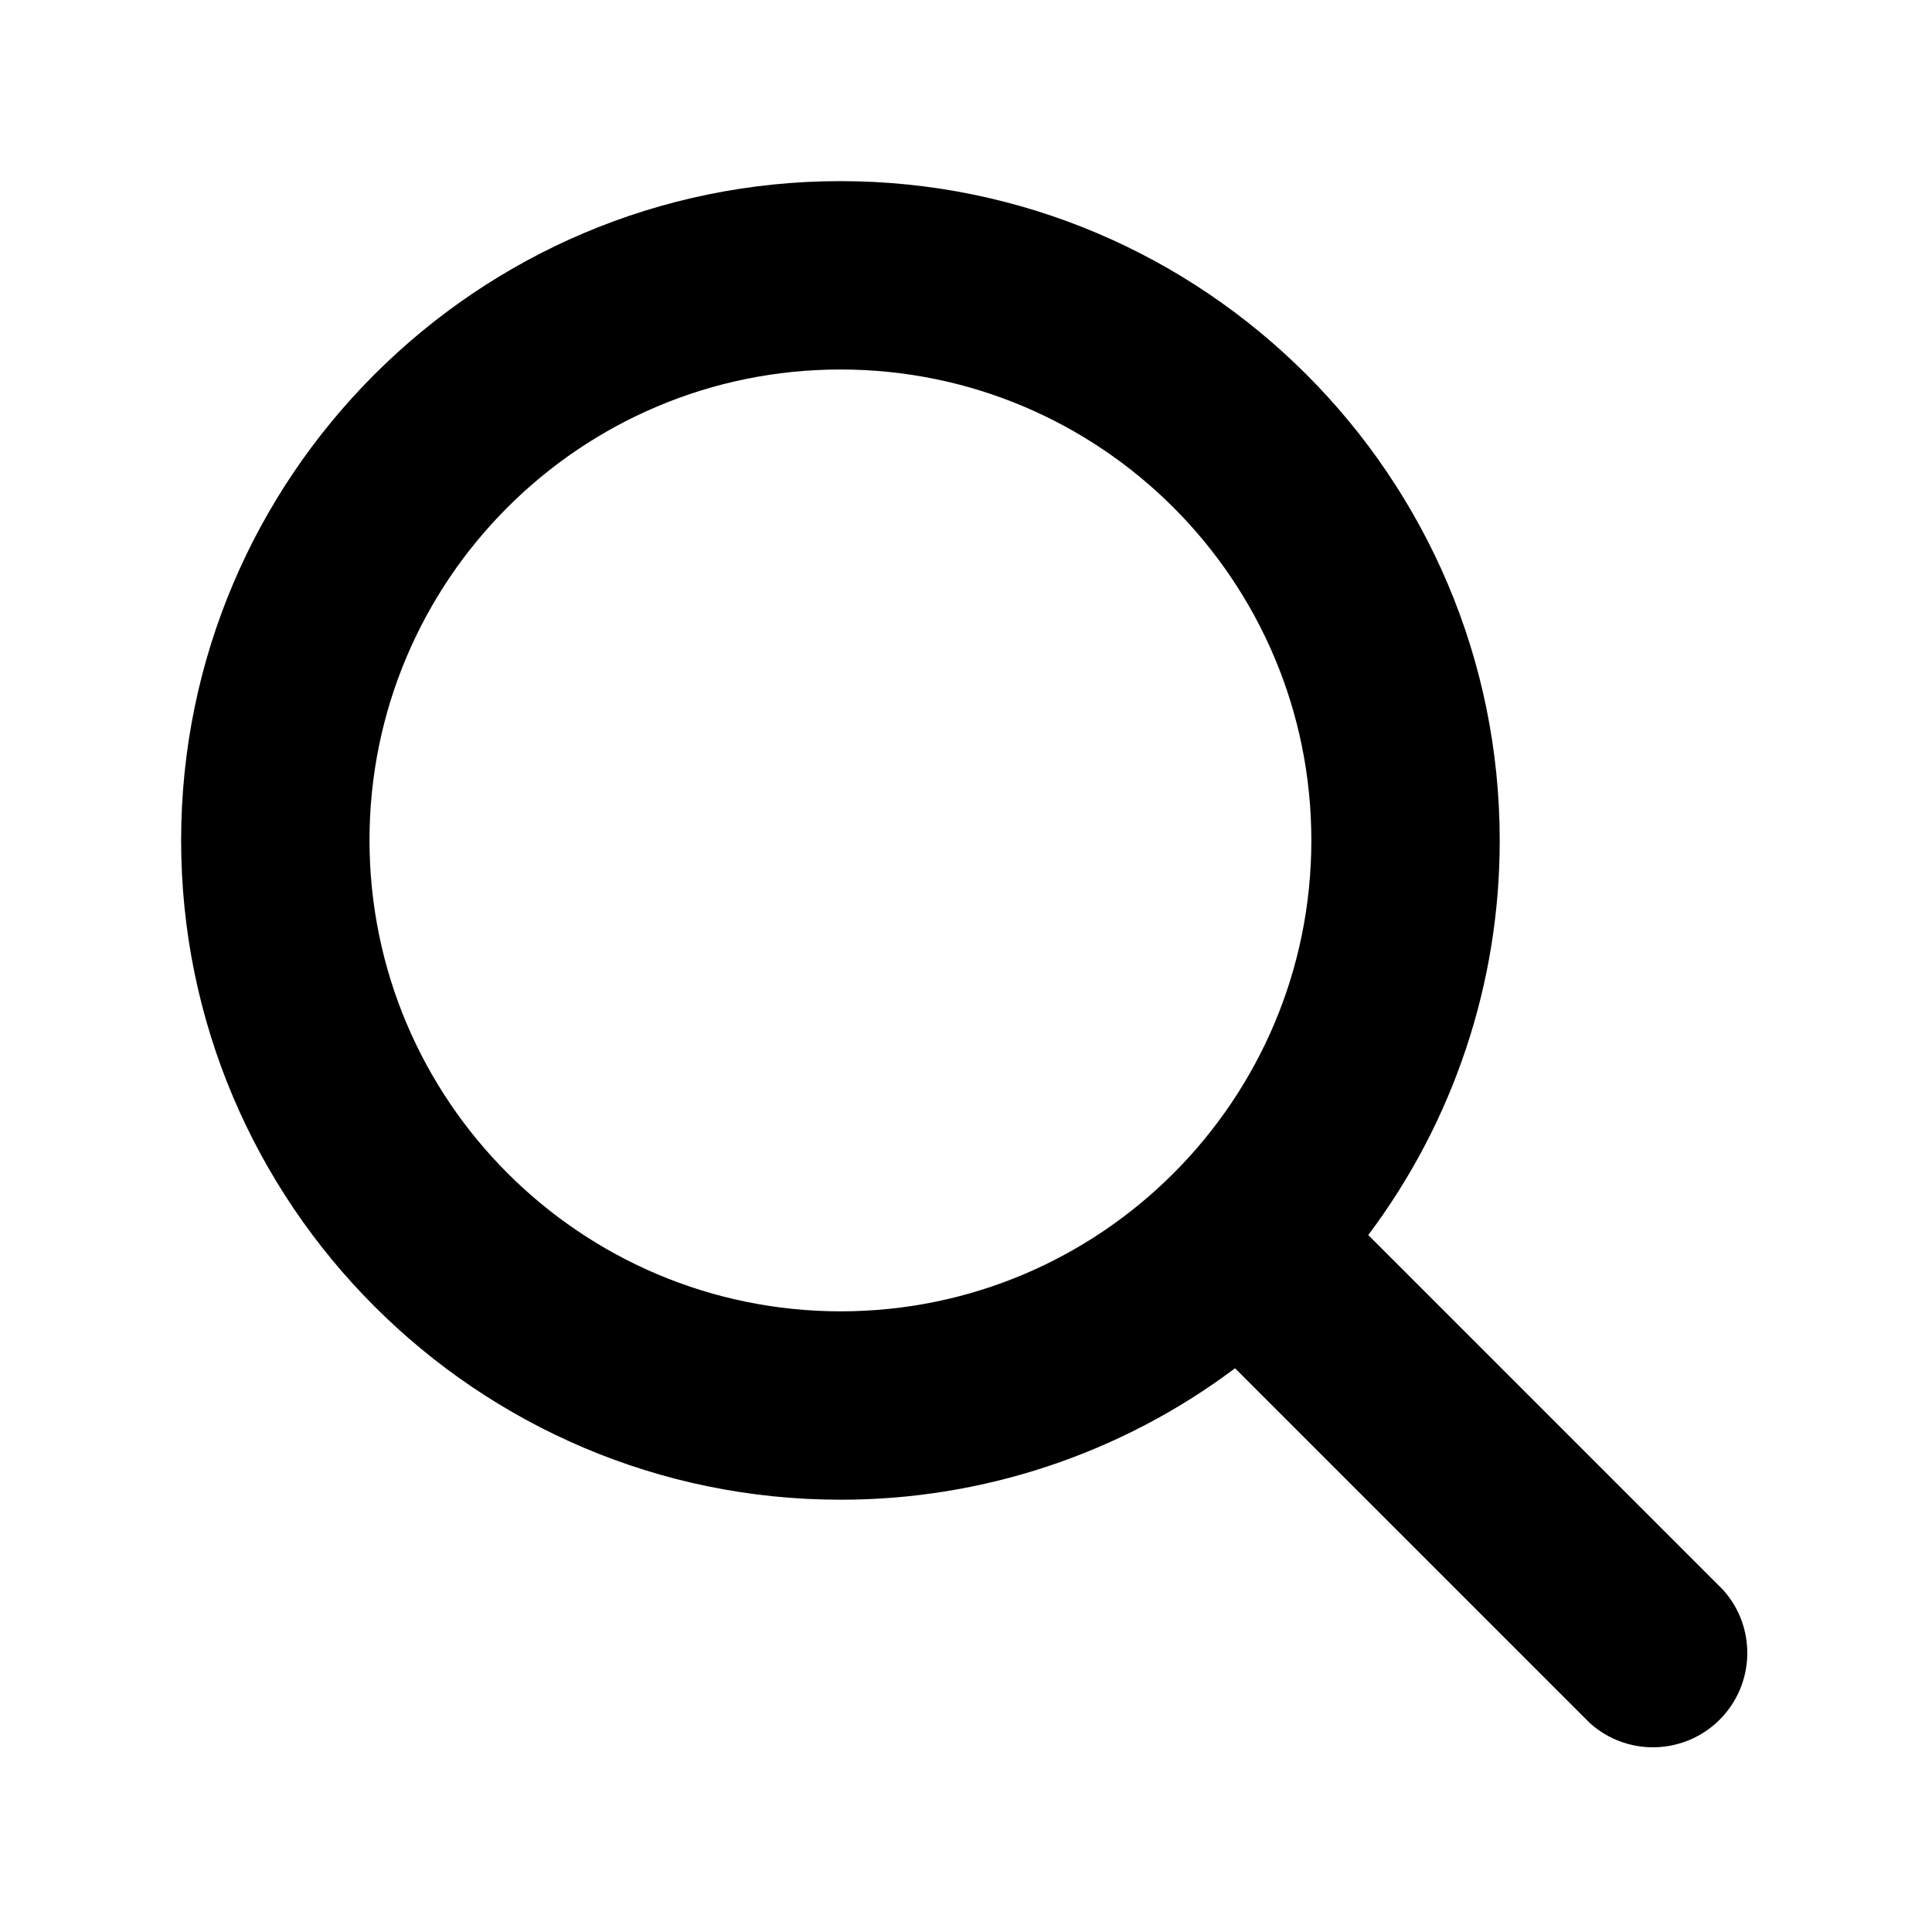
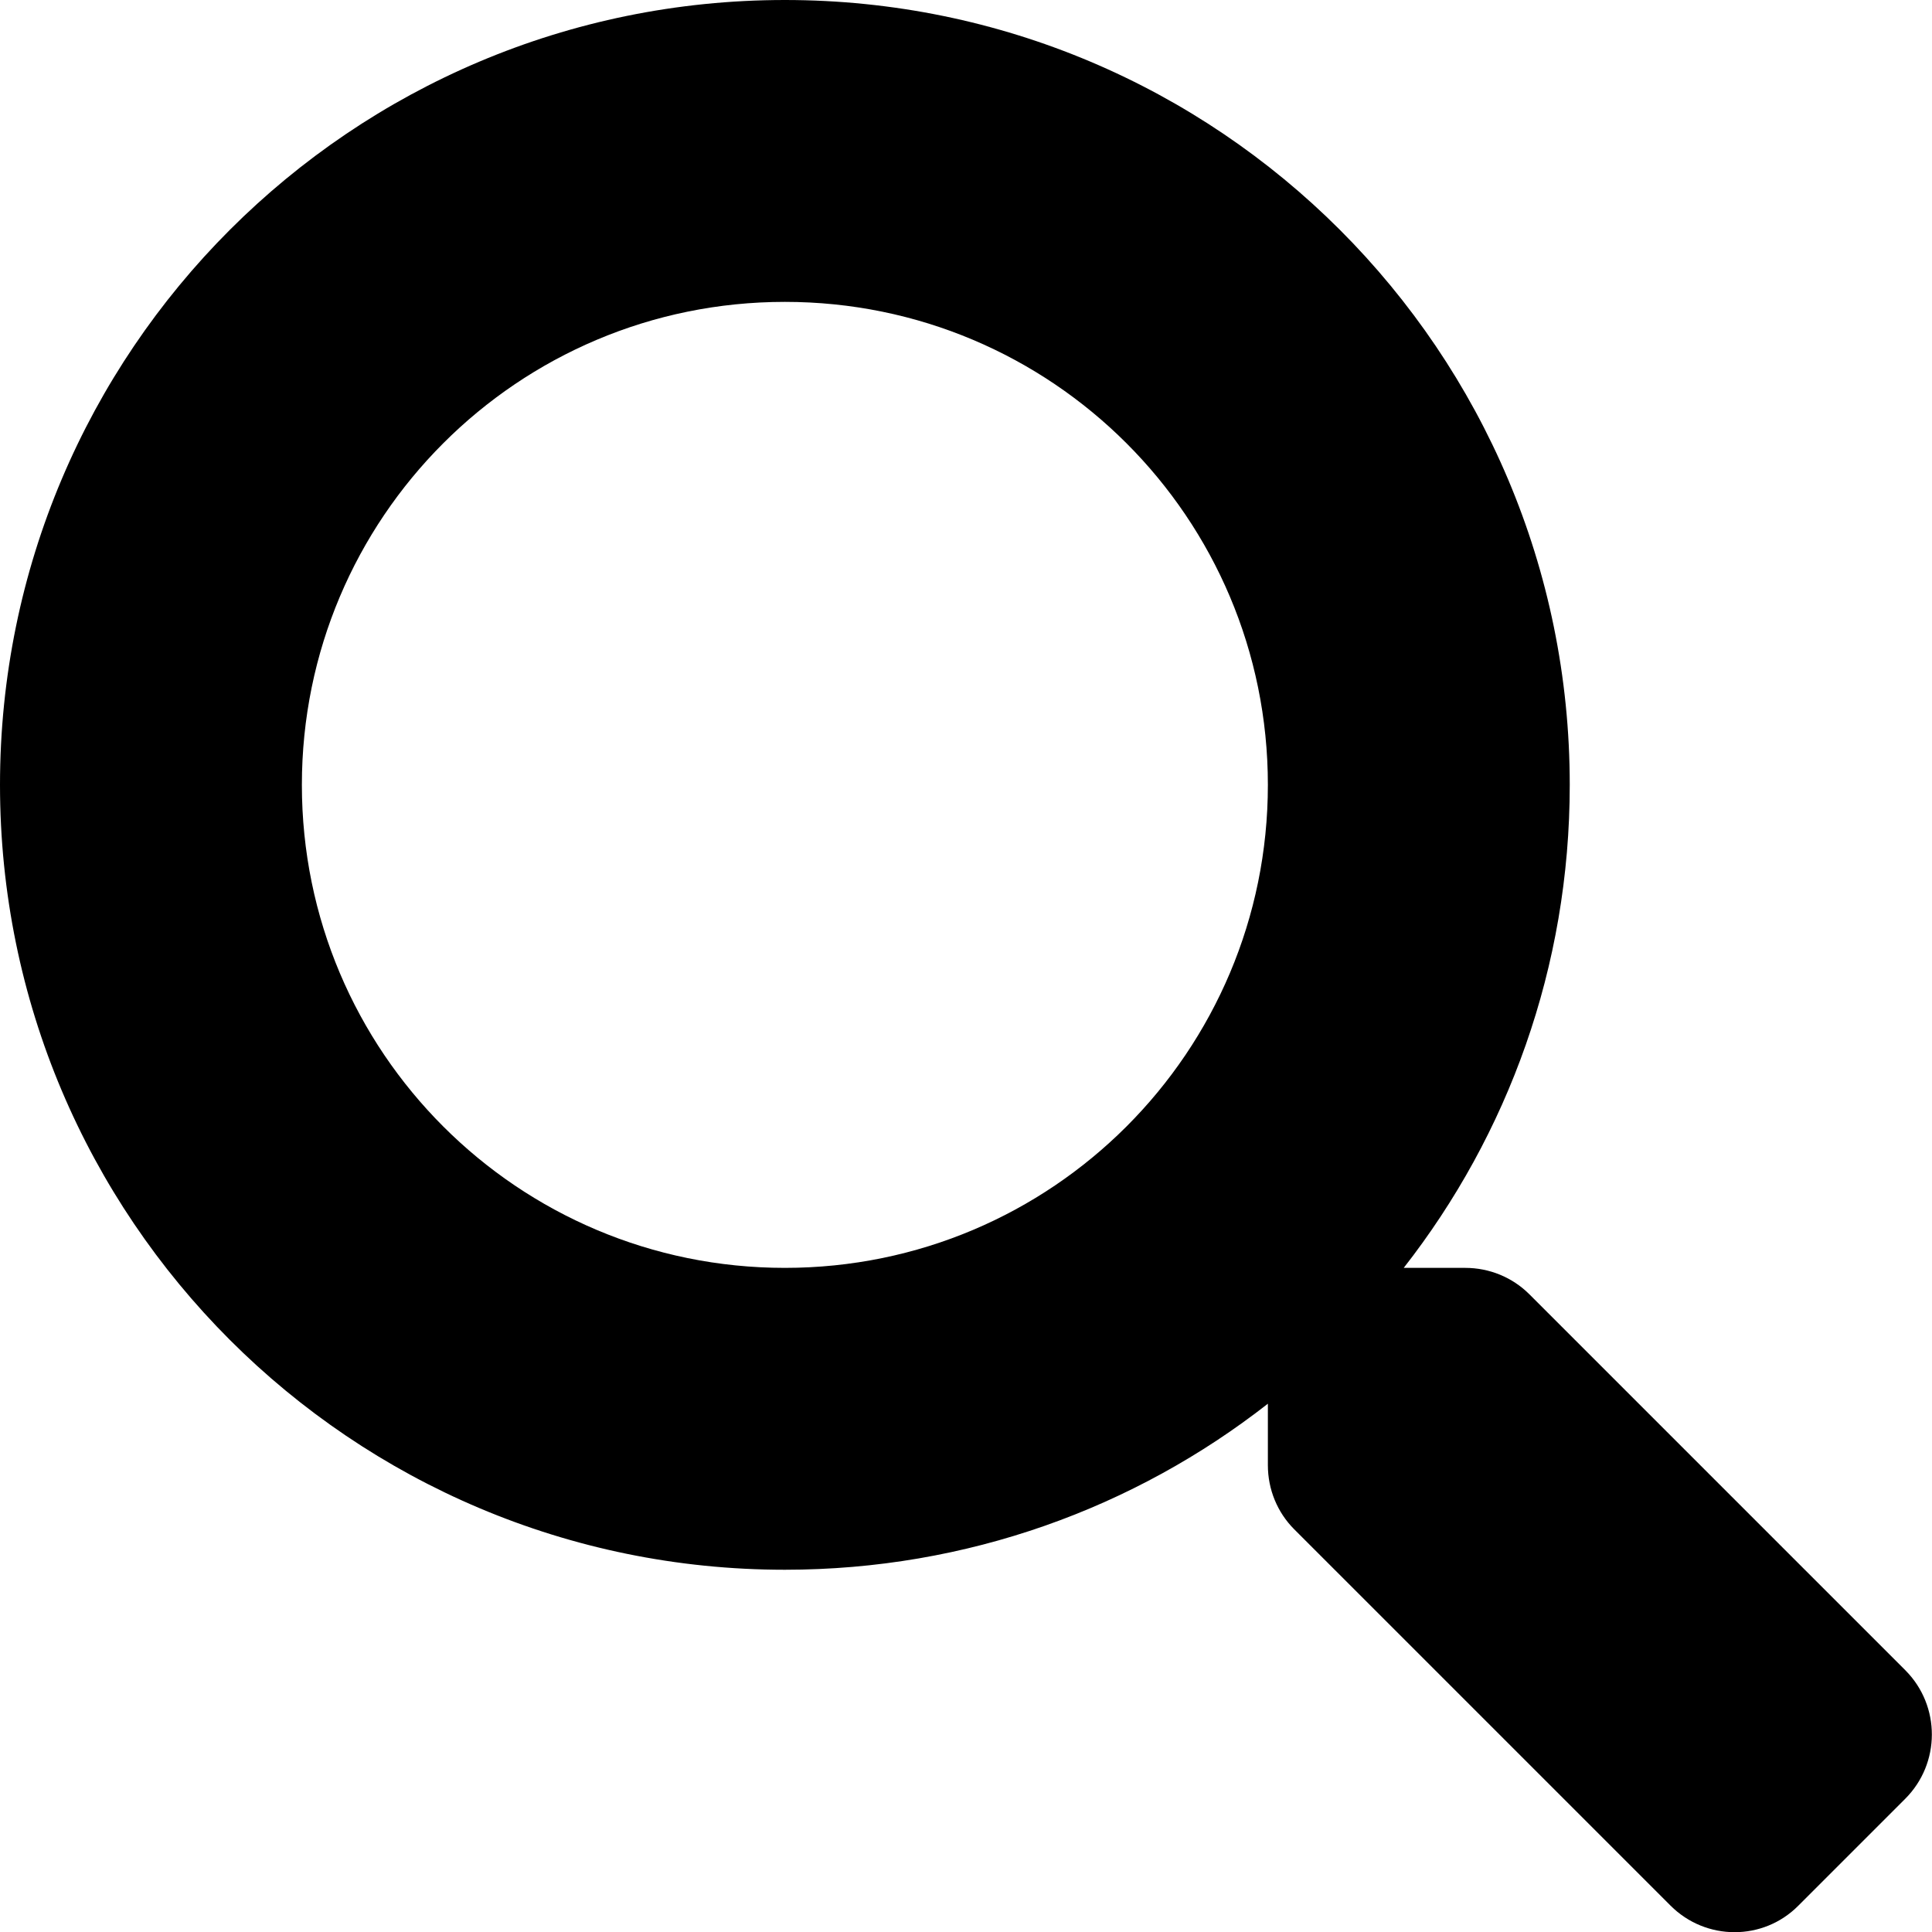
<svg xmlns="http://www.w3.org/2000/svg" stroke="currentColor" fill="currentColor" stroke-width="0" viewBox="0 0 512 512" height="1em" width="1em">
-   <path d="M456.69 421.39 362.6 327.3a173.81 173.81 0 0 0 34.84-104.58C397.44 126.38 319.06 48 222.72 48S48 126.38 48 222.72s78.38 174.72 174.72 174.72A173.81 173.81 0 0 0 327.3 362.6l94.09 94.09a25 25 0 0 0 35.3-35.3zM97.92 222.72a124.8 124.8 0 1 1 124.8 124.8 124.95 124.95 0 0 1-124.8-124.8z" />
+   <path d="M505 442.7L405.3 343c-4.5-4.5-10.6-7-17-7H372c27.6-35.3 44-79.7 44-128C416 93.1 322.9 0 208 0S0 93.1 0 208s93.1 208 208 208c48.3 0 92.7-16.4 128-44v16.3c0 6.4 2.5 12.5 7 17l99.7 99.7c9.4 9.4 24.6 9.4 33.9 0l28.3-28.3c9.4-9.4 9.4-24.6.1-34zM208 336c-70.7 0-128-57.2-128-128 0-70.7 57.2-128 128-128 70.7 0 128 57.2 128 128 0 70.7-57.2 128-128 128z" />
</svg>
